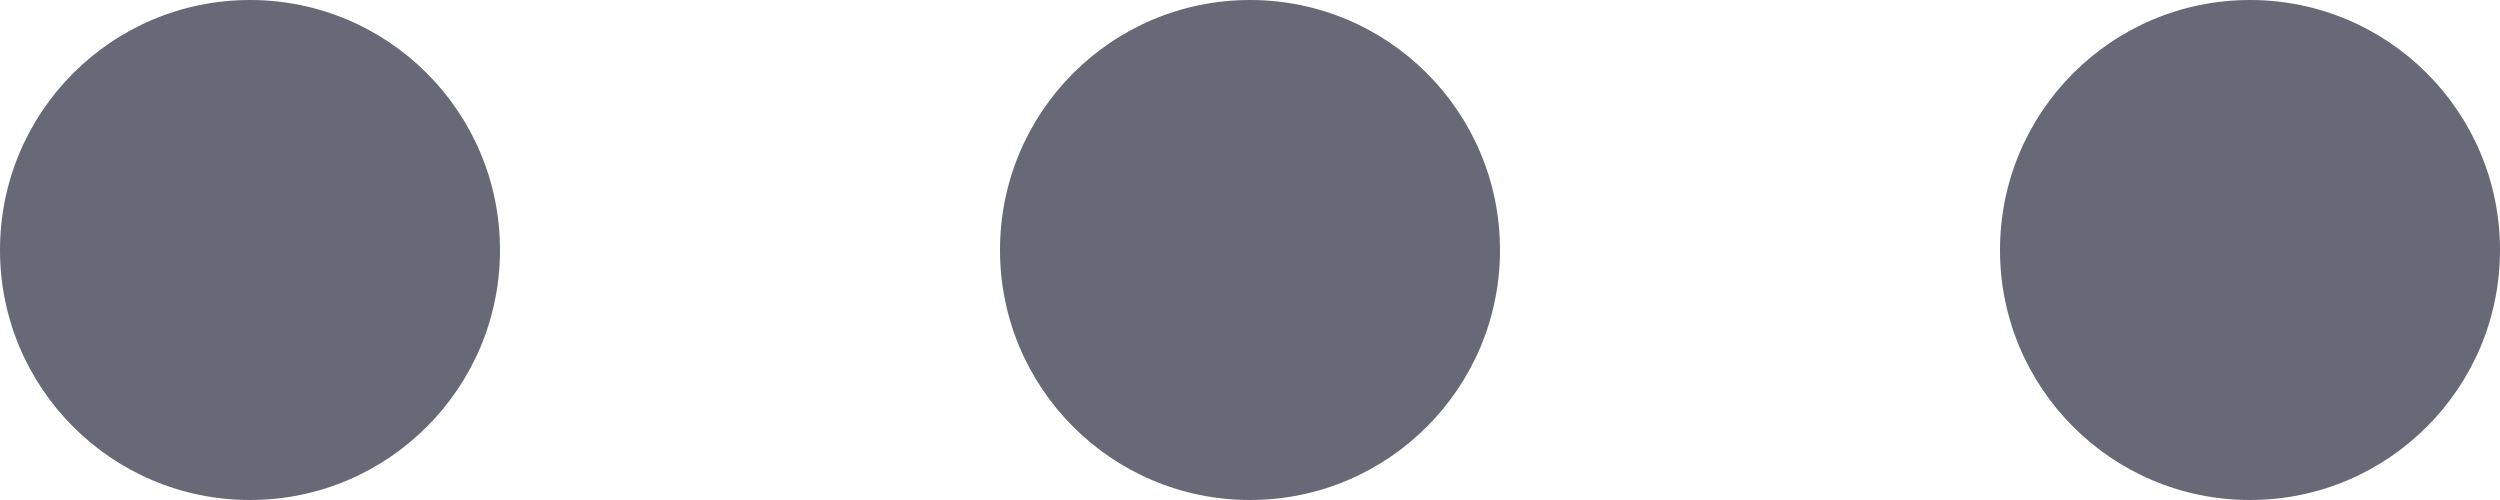
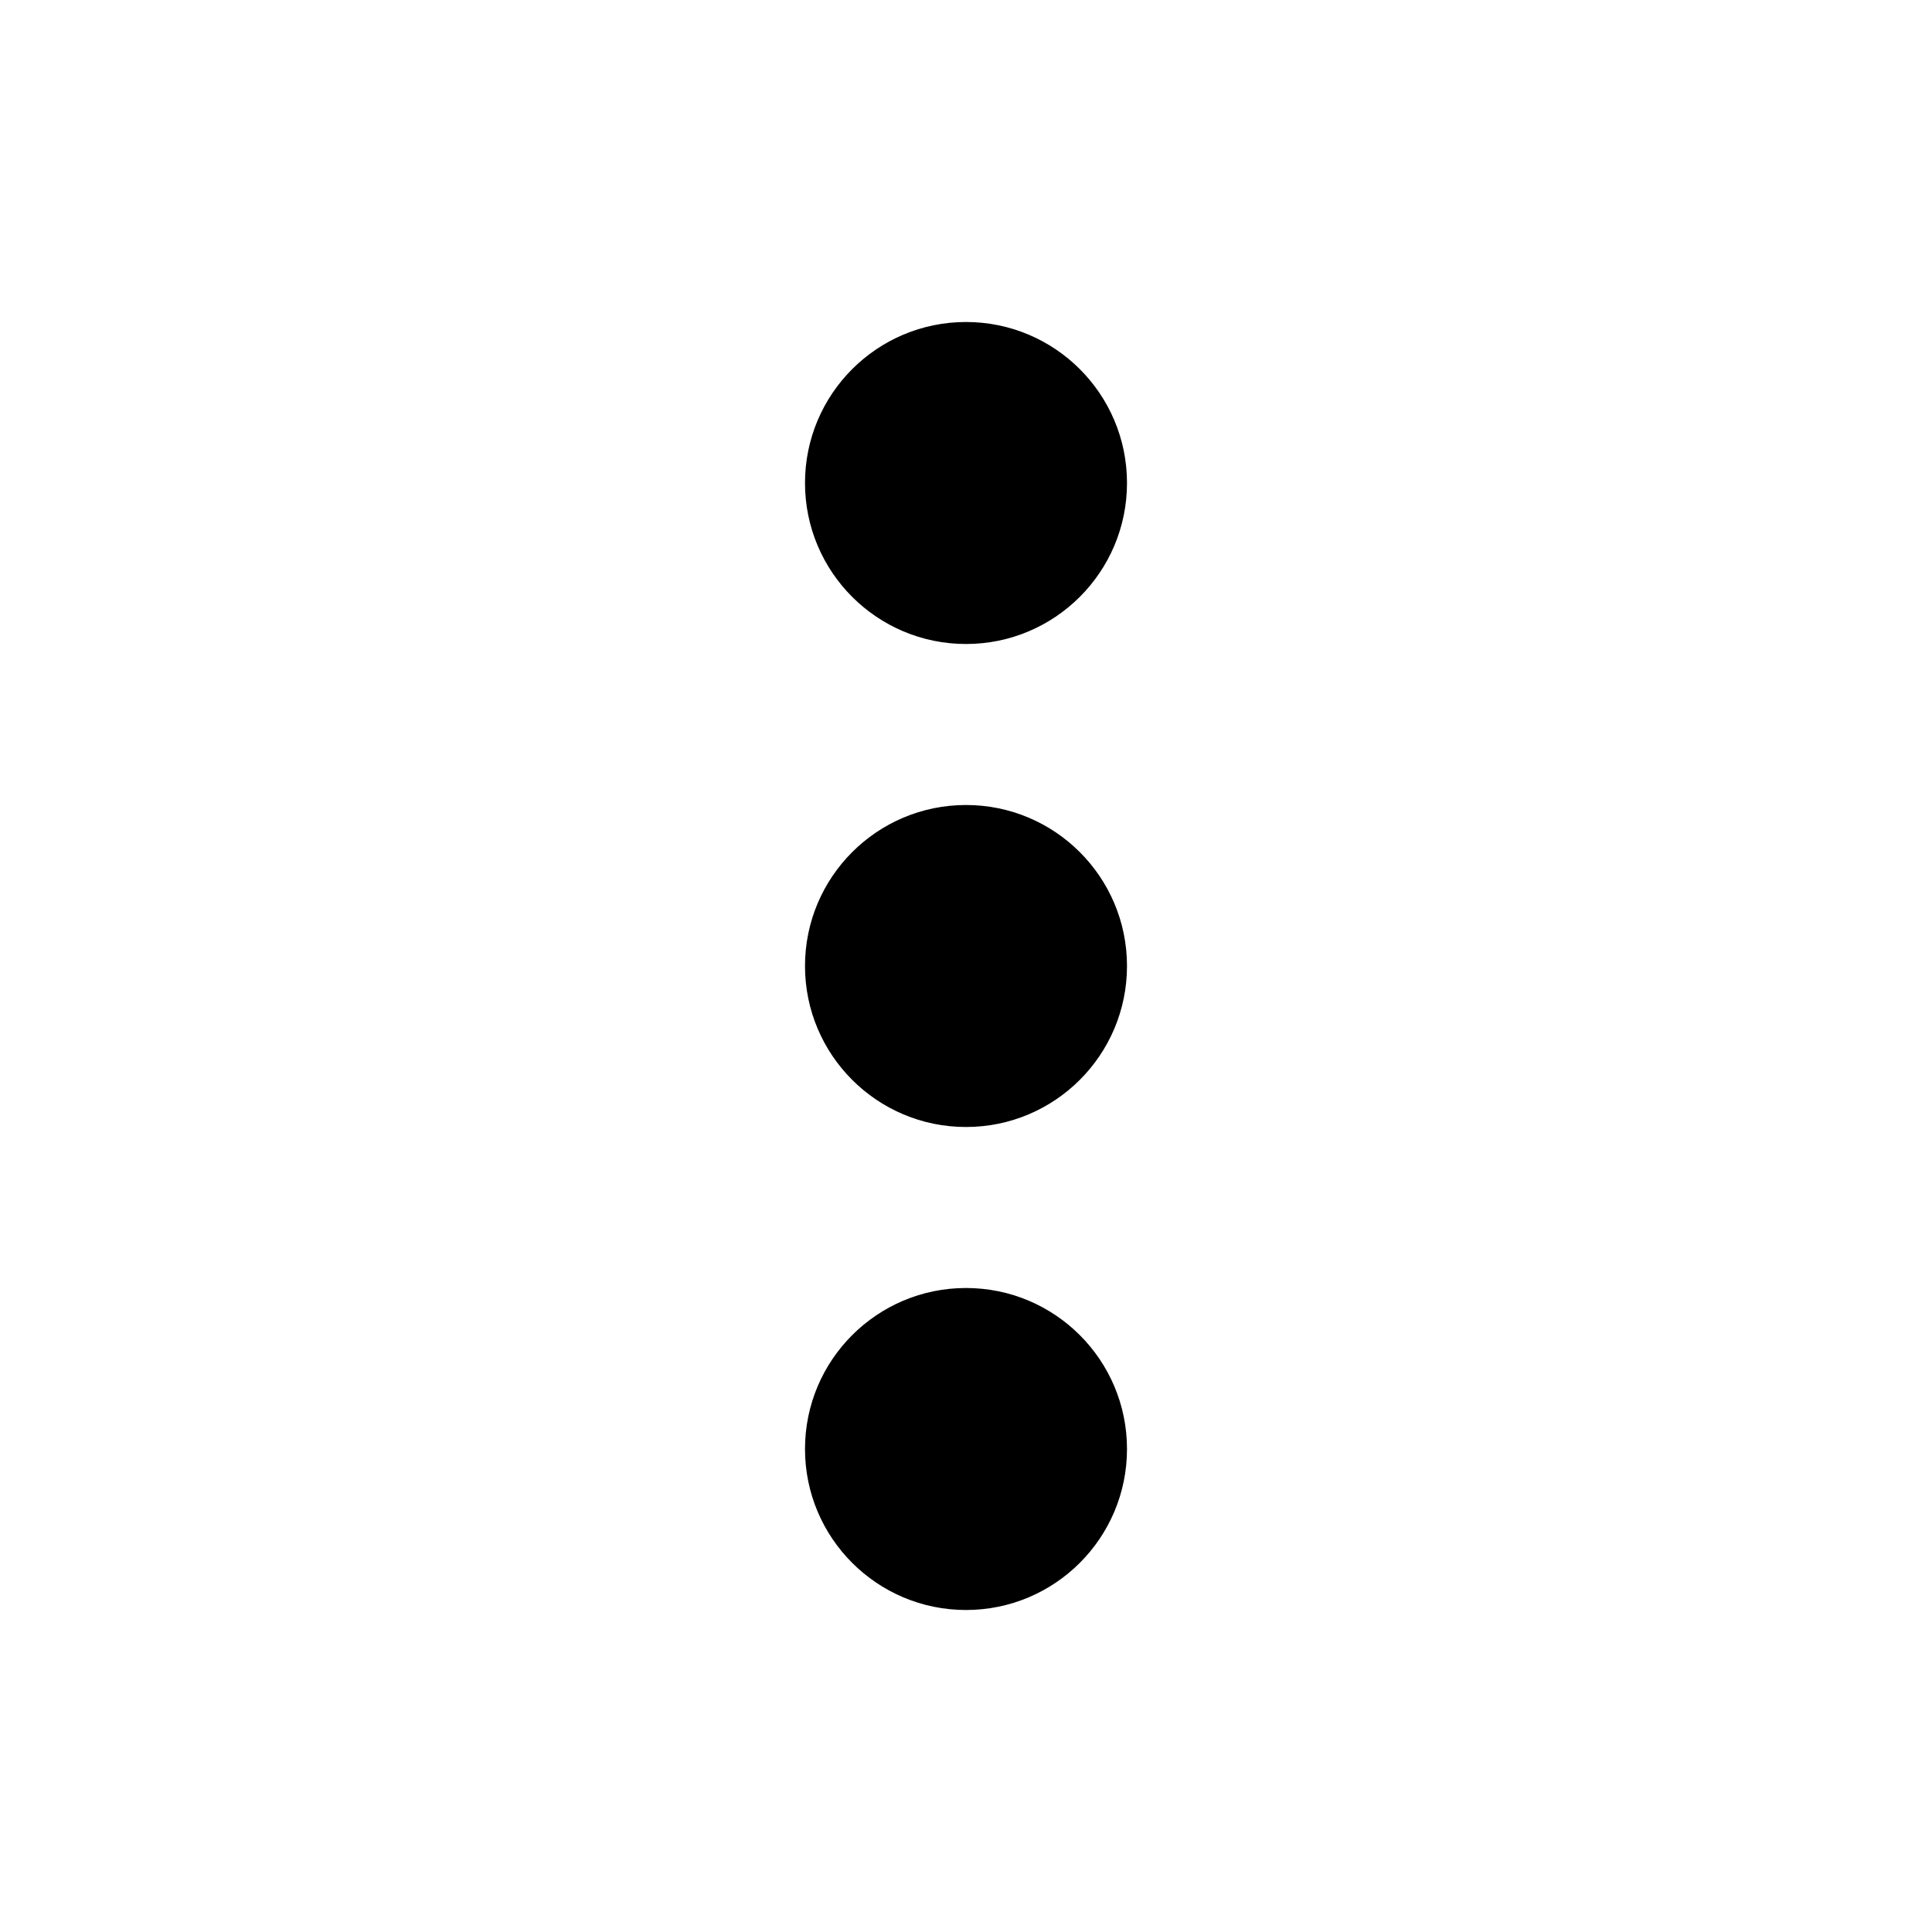
- <svg xmlns="http://www.w3.org/2000/svg" width="20" height="4" viewBox="0 0 20 4" fill="none">
-   <path d="M10 0C11.105 -4.82823e-08 12 0.895 12 2C12 3.105 11.105 4 10 4C8.895 4 8 3.105 8 2C8 0.895 8.895 4.82823e-08 10 0Z" fill="#676977" />
-   <path d="M2 0C3.105 -4.82823e-08 4 0.895 4 2C4 3.105 3.105 4 2 4C0.895 4 4.82824e-08 3.105 0 2C-4.82821e-08 0.895 0.895 4.82823e-08 2 0Z" fill="#676977" />
-   <path d="M18 0C19.105 -4.82823e-08 20 0.895 20 2C20 3.105 19.105 4 18 4C16.895 4 16 3.105 16 2C16 0.895 16.895 4.82823e-08 18 0Z" fill="#676977" />
+ <svg xmlns="http://www.w3.org/2000/svg" width="512" height="512" viewBox="0 0 24 24">
+   <path fill="#000000" d="M14 18a2 2 0 1 1-4 0a2 2 0 0 1 4 0m0-6a2 2 0 1 1-4 0a2 2 0 0 1 4 0m-2-4a2 2 0 1 0 0-4a2 2 0 0 0 0 4" />
</svg>
